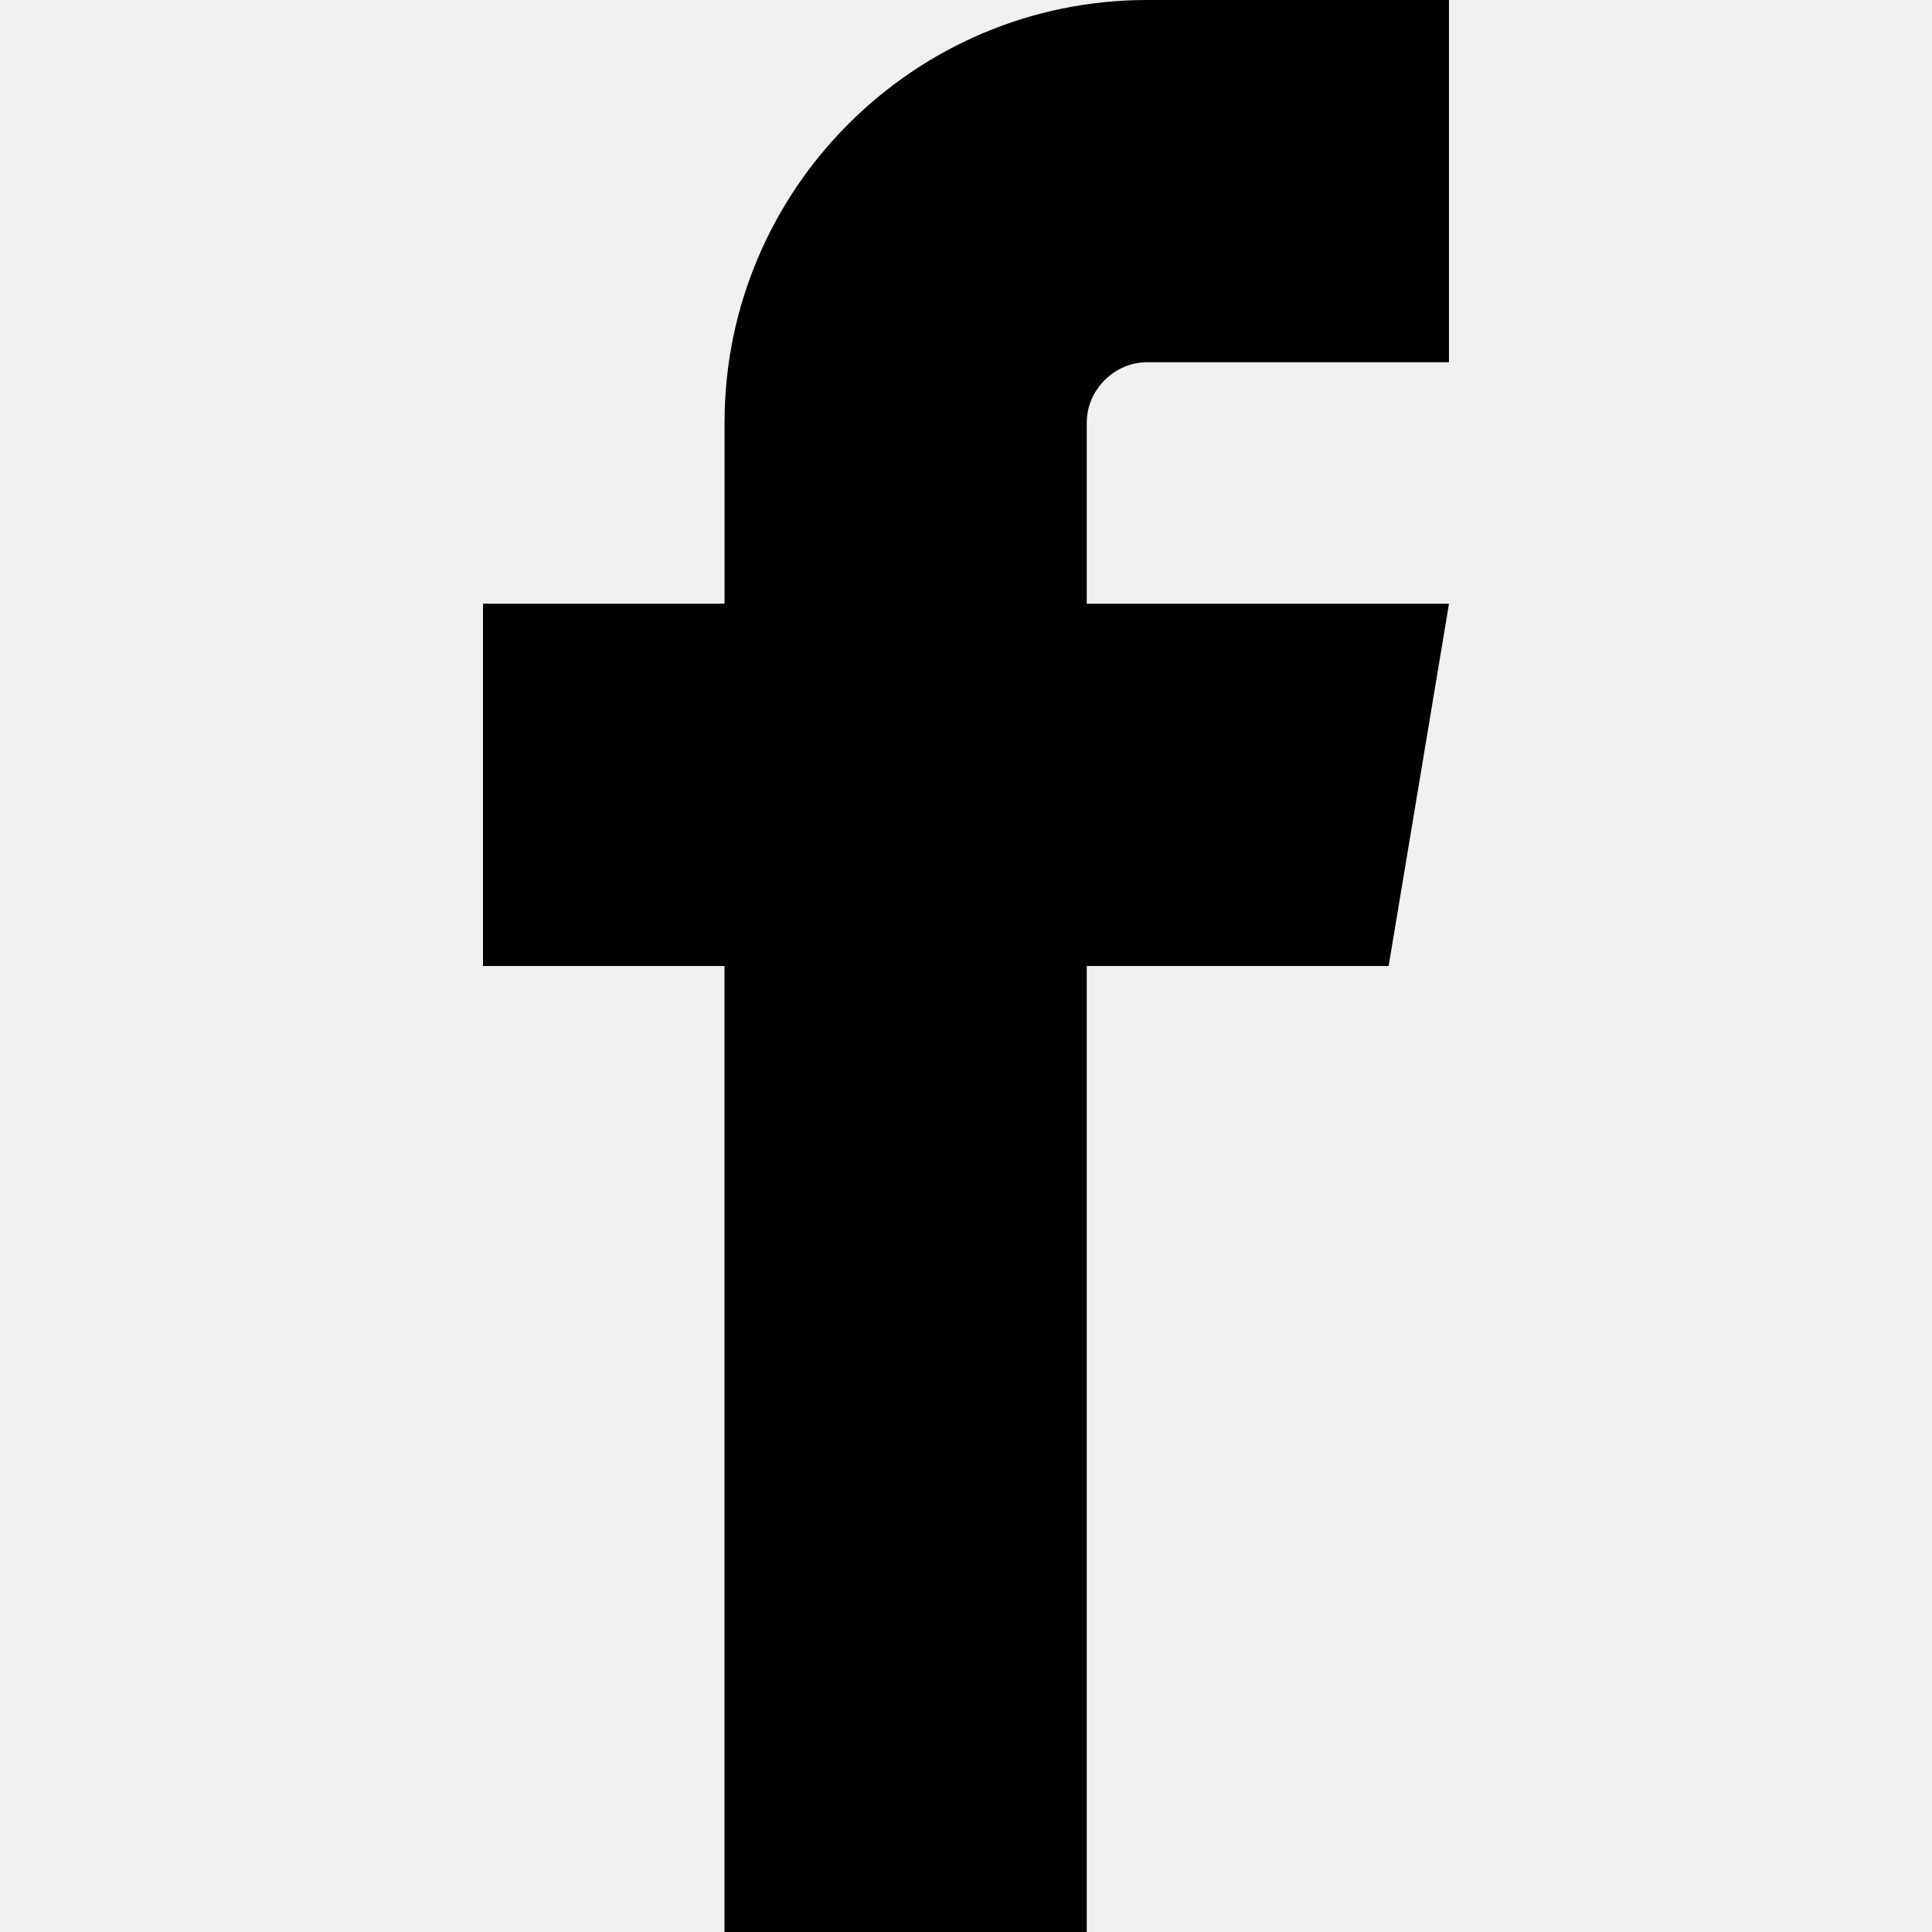
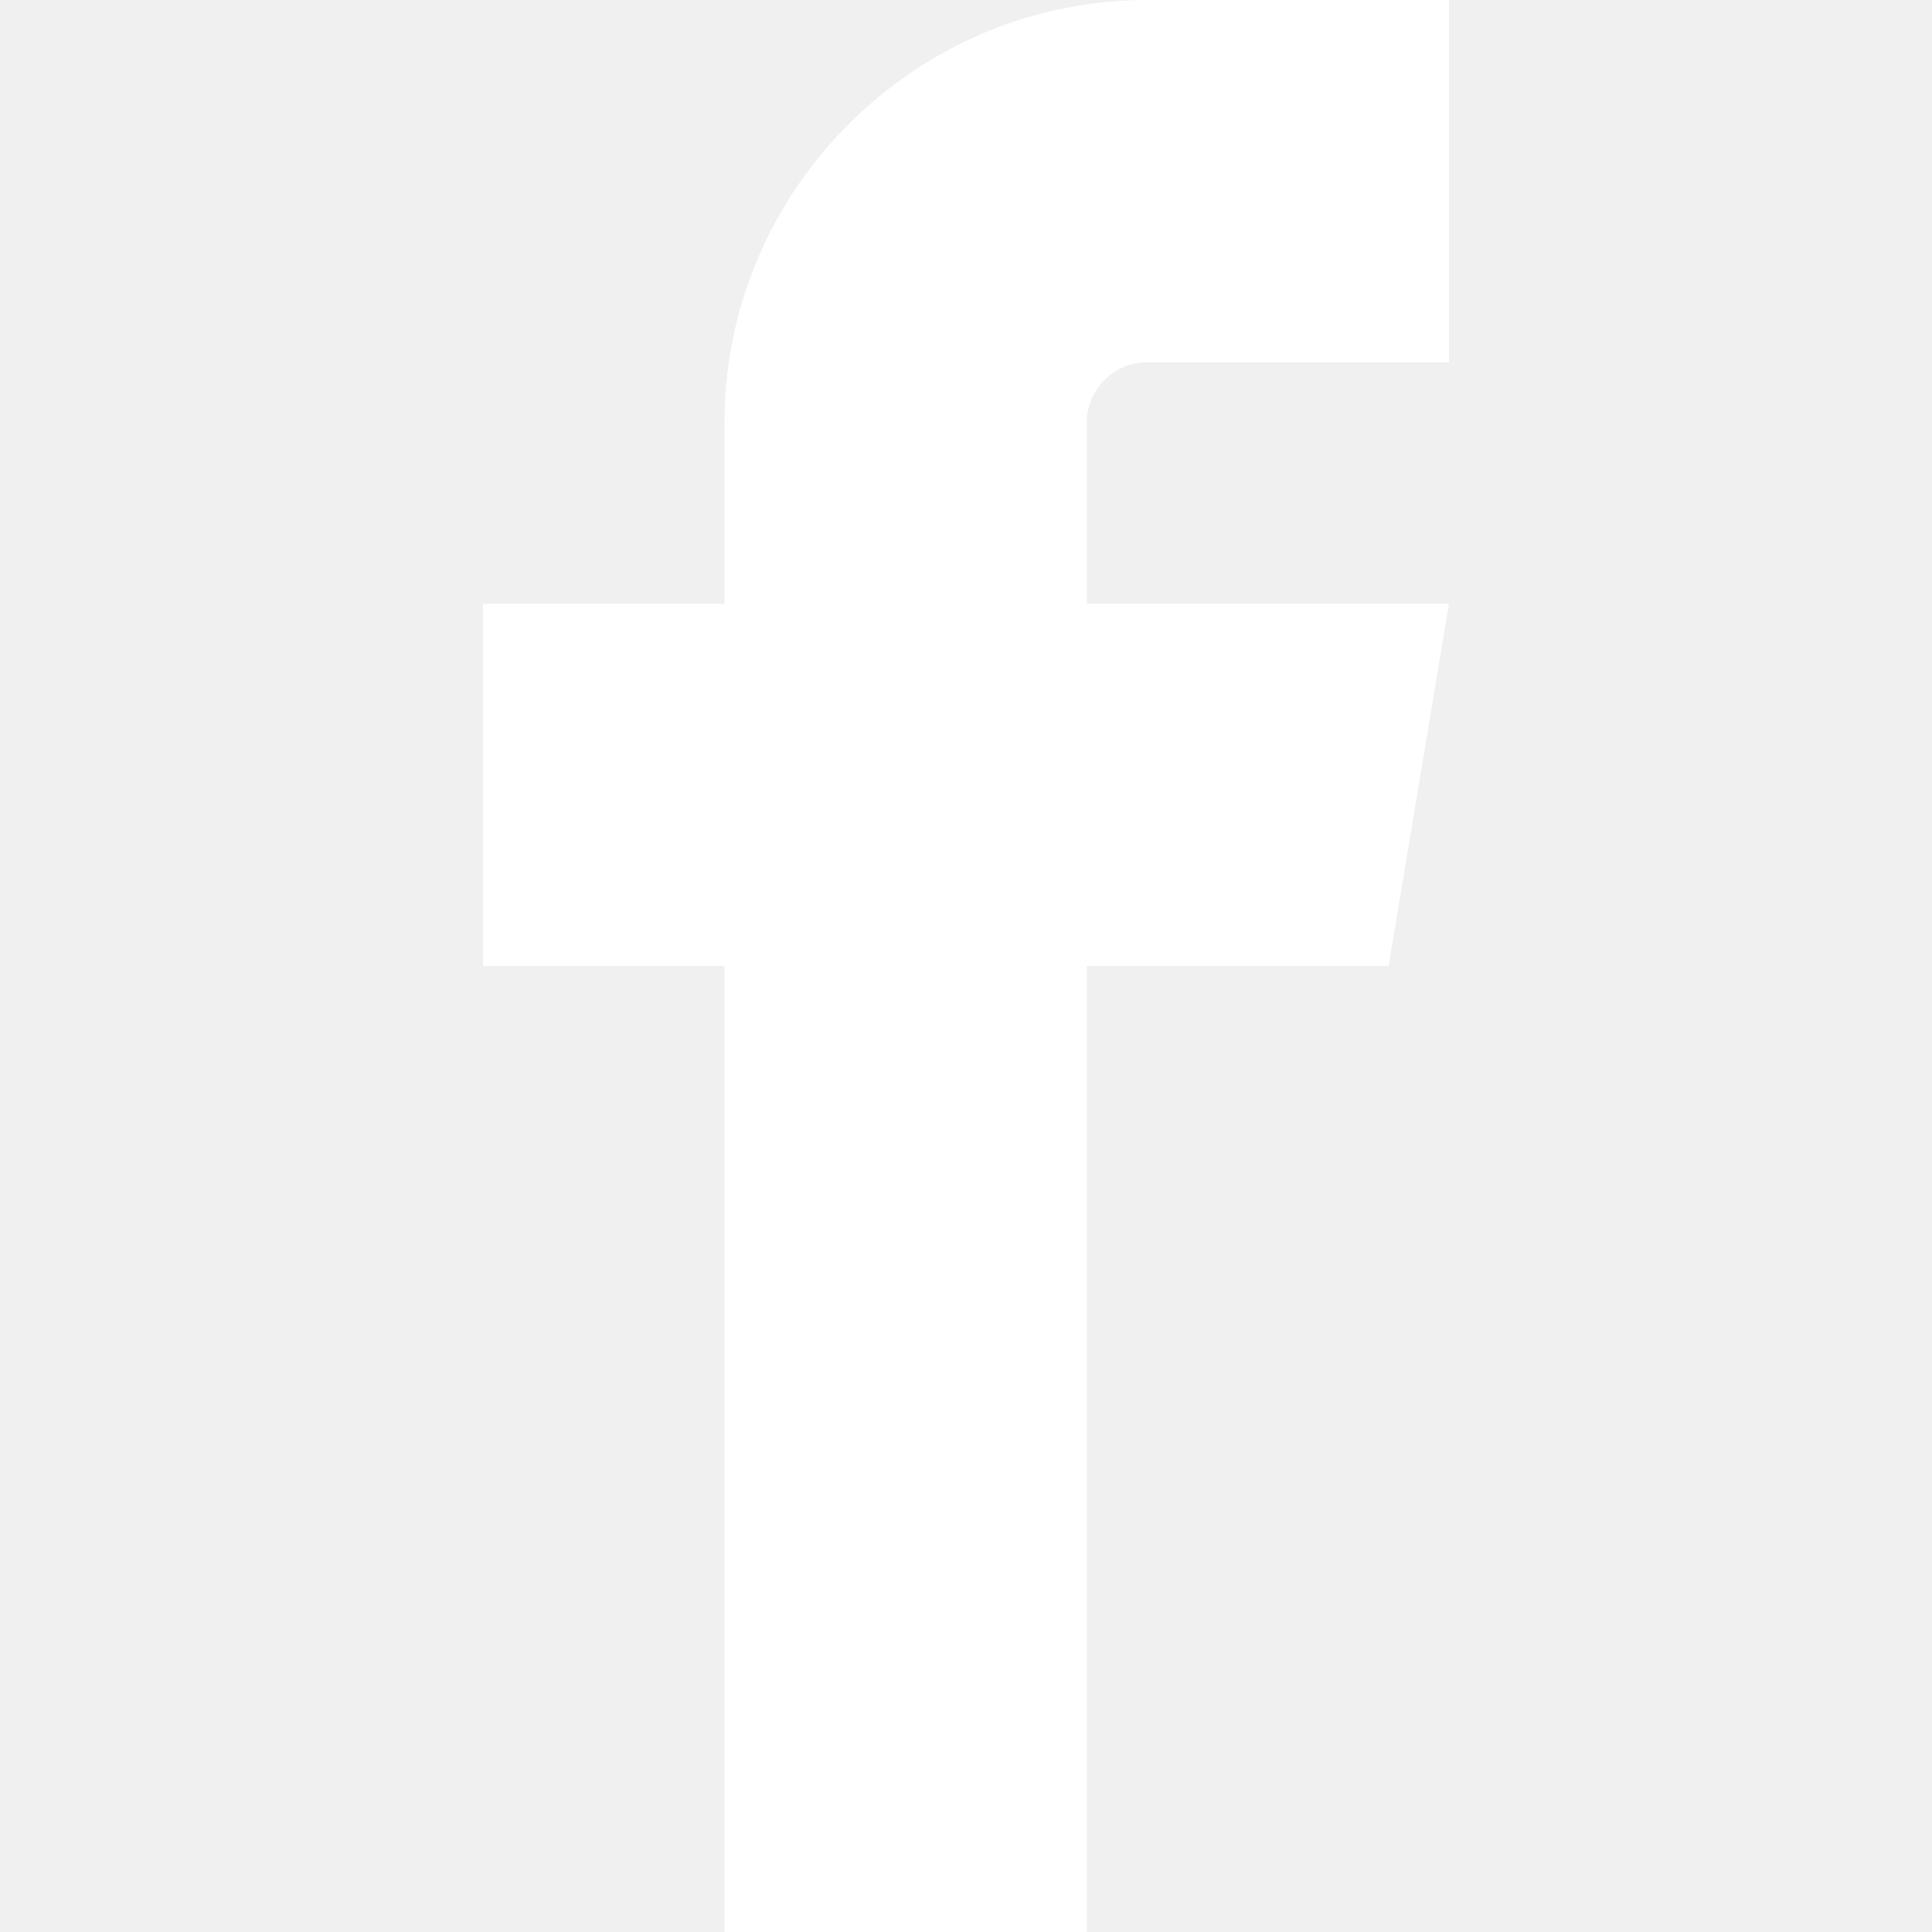
- <svg xmlns="http://www.w3.org/2000/svg" width="64" height="64" shape-rendering="geometricPrecision" text-rendering="geometricPrecision" image-rendering="optimizeQuality" fill-rule="evenodd" clip-rule="evenodd" viewBox="0 0 640 640">
-   <path d="M380.001 120.001h99.993V0h-99.993c-77.186 0-139.986 62.8-139.986 139.986v60h-80.009V320h79.985v320h120.013V320h99.994l19.996-120.013h-119.99v-60.001c0-10.843 9.154-19.996 19.996-19.996v.012z" />
+ <svg xmlns="http://www.w3.org/2000/svg" version="1.1" id="Layer_1" image-rendering="optimizeQuality" text-rendering="geometricPrecision" shape-rendering="geometricPrecision" x="0px" y="0px" viewBox="0 0 64 64" style="enable-background:new 0 0 64 64;" xml:space="preserve">
+   <style type="text/css">
+ 	.st0{fill-rule:evenodd;clip-rule:evenodd;fill:#FFFFFF;}
+ </style>
+   <path class="st0" d="M38,12h10V0H38c-7.7,0-14,6.3-14,14v6h-8v12h8v32h12V32h10l2-12H36v-6C36,12.9,36.9,12,38,12L38,12L38,12z" />
</svg>
